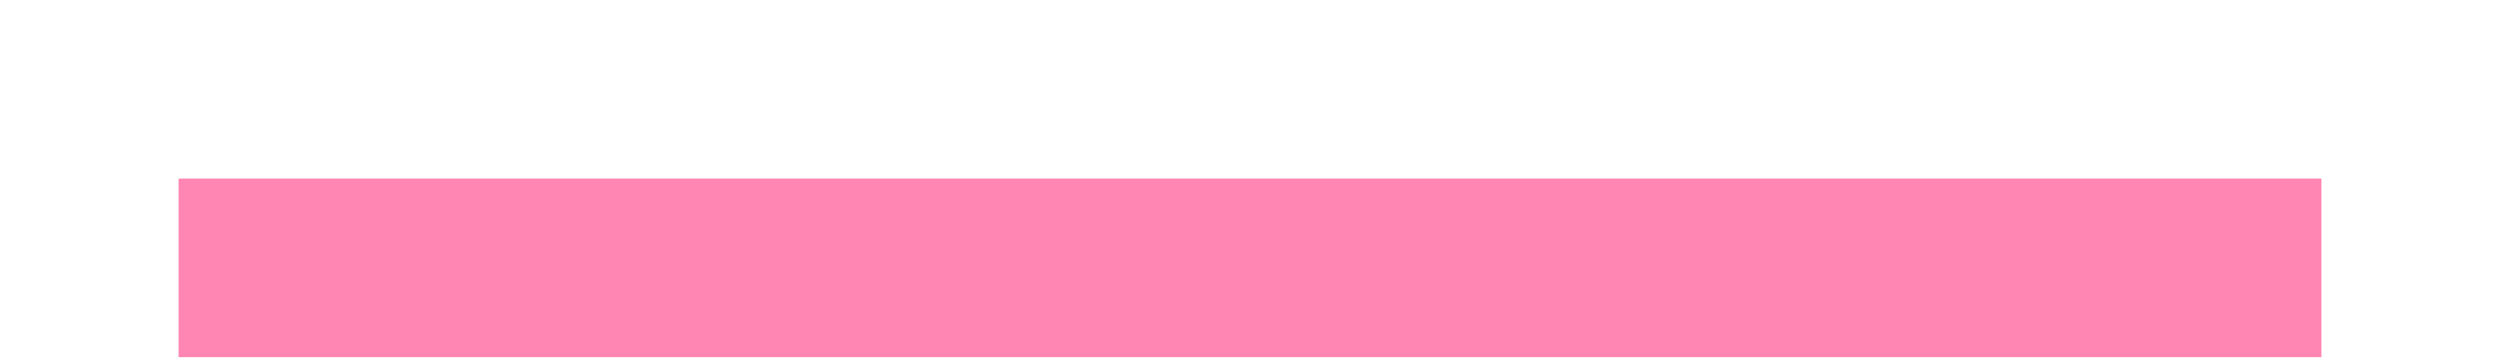
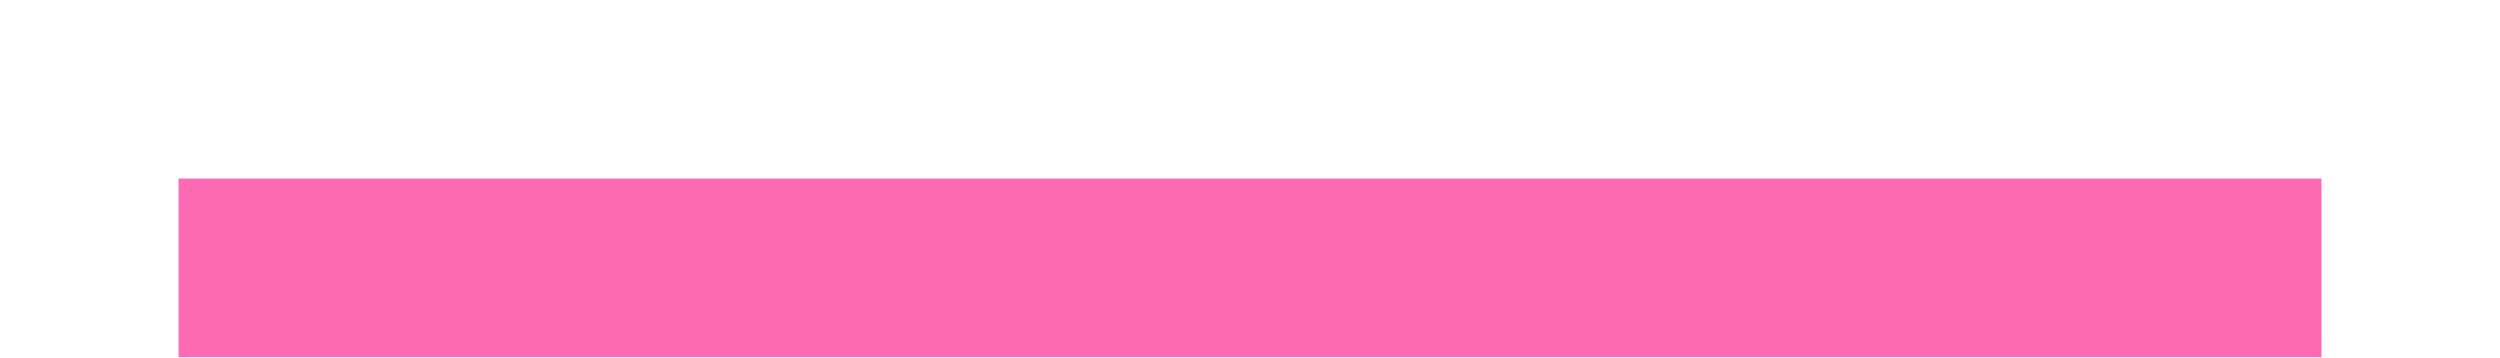
<svg xmlns="http://www.w3.org/2000/svg" xmlns:ns1="http://www.openswatchbook.org/uri/2009/osb" style="display:inline;enable-background:new" version="1.0" id="svg11300" height="4" width="28">
  <defs id="defs3">
    <linearGradient ns1:paint="solid" id="selected_bg_color">
      <stop id="stop4137" offset="0" style="stop-color:#5294e2;stop-opacity:1;" />
    </linearGradient>
  </defs>
  <g transform="translate(0,-296)" id="layer1" style="display:inline">
-     <rect y="298" x="2" height="2" width="24" id="rect4270-9" style="opacity:1;fill:#ff85b3;fill-opacity:1;stroke:none" />
+     <rect y="298" x="2" height="2" width="24" id="rect4270-9" style="opacity:1;fill:#ff69b4;fill-opacity:1;stroke:none" />
  </g>
</svg>
